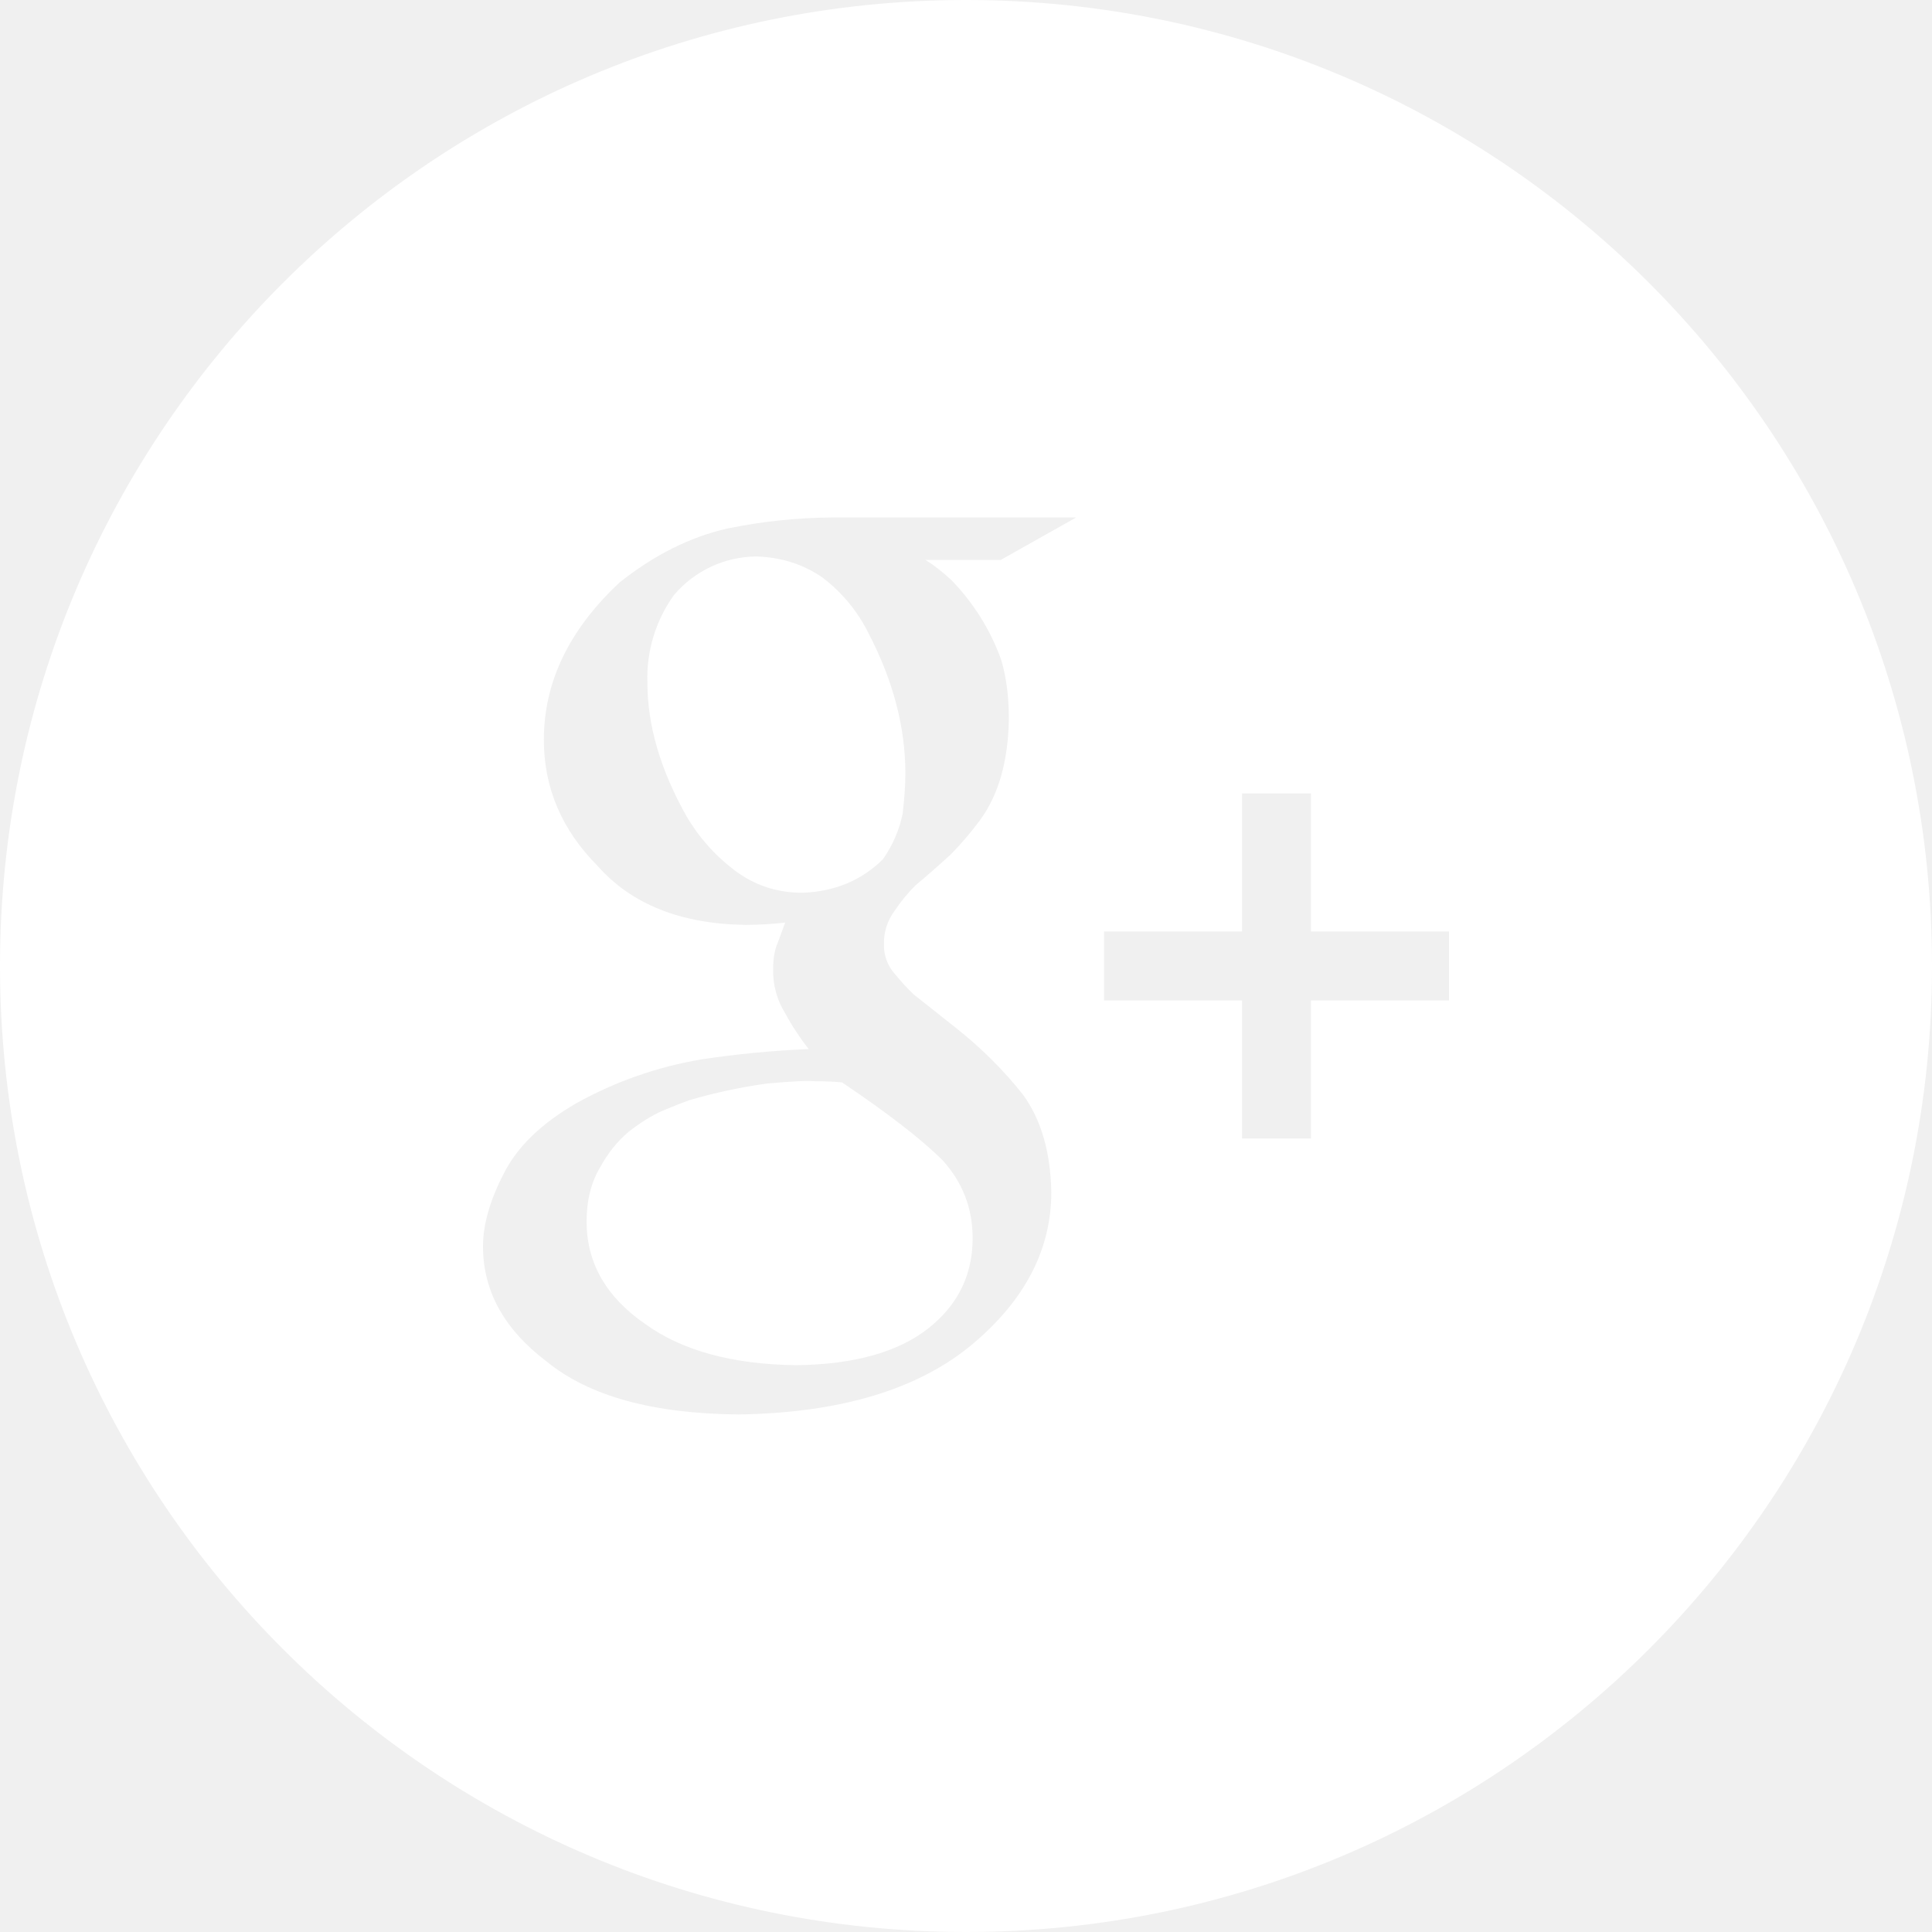
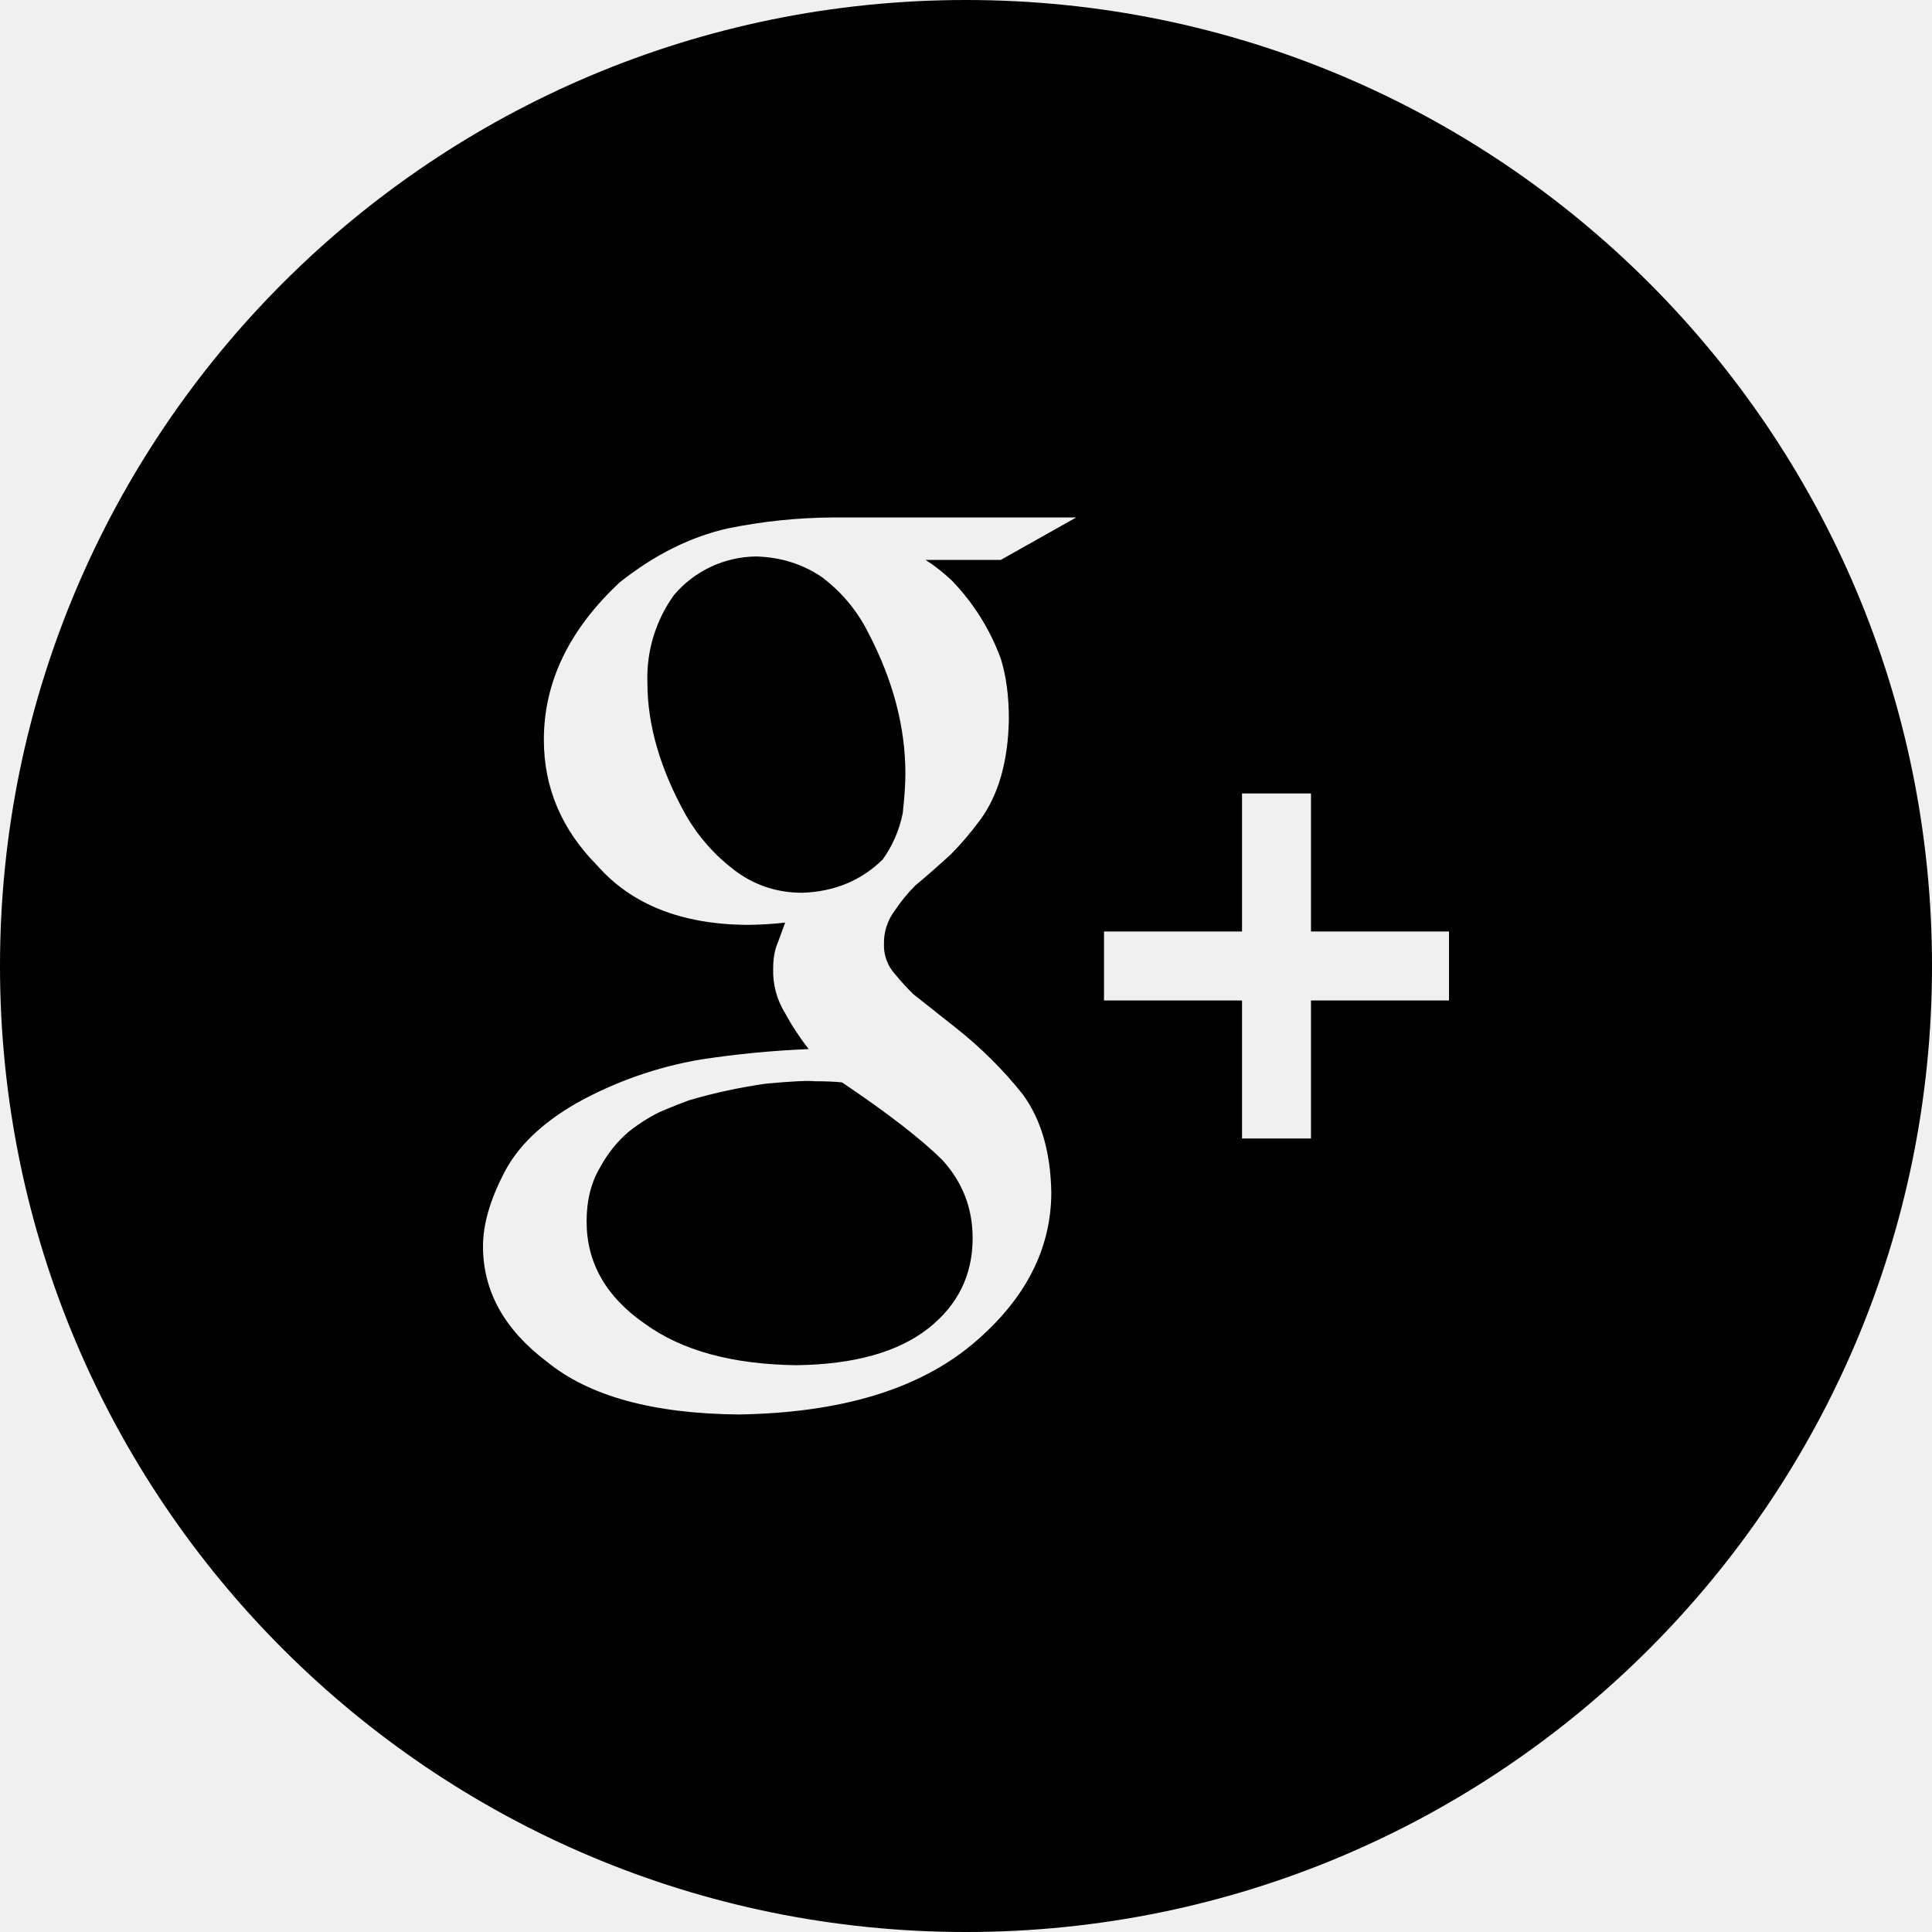
<svg xmlns="http://www.w3.org/2000/svg" width="32" height="32" viewBox="0 0 32 32">
-   <path fill="#FFF" fill-rule="evenodd" d="M24 16.571h-2.286v2.286h-1.142v-2.286h-2.286v-1.143h2.286v-2.286h1.142v2.286H24v1.143zm-10.371-7a2.6 2.6 0 0 1 .755.915c.408.782.612 1.557.612 2.327 0 .178-.015.397-.044.658a1.986 1.986 0 0 1-.33.763c-.355.35-.8.534-1.331.553-.421 0-.796-.124-1.124-.372a3.053 3.053 0 0 1-.802-.906c-.428-.763-.642-1.497-.642-2.203a2.344 2.344 0 0 1 .44-1.45 1.805 1.805 0 0 1 1.367-.639c.414.013.78.131 1.099.353zm-.136 8.338c.174 0 .325.005.454.019.753.507 1.307.935 1.66 1.284.336.368.503.8.503 1.295 0 .61-.244 1.108-.734 1.495-.502.394-1.23.597-2.182.61-1.063-.013-1.9-.242-2.512-.686-.644-.445-.966-1.01-.966-1.695 0-.349.075-.647.223-.895.129-.235.286-.432.473-.59.193-.152.383-.27.57-.352.186-.077.33-.134.434-.171a8.943 8.943 0 0 1 1.285-.276c.425-.038.689-.051.792-.038zm2.265-8.301a3.677 3.677 0 0 1 .819 1.304c.089.285.133.618.133.999-.012.698-.171 1.256-.479 1.675-.151.203-.31.39-.479.562-.187.171-.385.346-.596.523a2.739 2.739 0 0 0-.335.41.887.887 0 0 0-.18.552.71.71 0 0 0 .185.504c.105.127.207.238.306.333l.686.543c.426.336.8.707 1.122 1.113.303.413.46.952.473 1.619 0 .945-.433 1.783-1.298 2.512-.898.755-2.193 1.146-3.885 1.171-1.416-.013-2.474-.304-3.172-.874C8.353 22.022 8 21.385 8 20.644c0-.361.115-.763.344-1.206.223-.444.625-.833 1.209-1.169a6.464 6.464 0 0 1 2.064-.722 16.316 16.316 0 0 1 1.778-.171 4.1 4.1 0 0 1-.39-.593 1.32 1.32 0 0 1-.199-.737c0-.172.025-.316.076-.431l.123-.334a6.01 6.01 0 0 1-.649.038c-1.077-.013-1.897-.34-2.462-.981-.591-.596-.886-1.291-.886-2.084 0-.958.419-1.827 1.256-2.608.574-.456 1.172-.755 1.792-.894a8.93 8.93 0 0 1 1.725-.181h4.044l-1.249.703h-1.247c.127.077.27.188.429.334zM16 0C7.163 0 0 7.163 0 16c0 8.836 7.163 16 16 16s16-7.164 16-16c0-8.837-7.163-16-16-16z" />
+   <path fill-rule="evenodd" d="M24 16.571h-2.286v2.286h-1.142v-2.286h-2.286v-1.143h2.286v-2.286h1.142v2.286H24v1.143zm-10.371-7a2.6 2.6 0 0 1 .755.915c.408.782.612 1.557.612 2.327 0 .178-.015.397-.044.658a1.986 1.986 0 0 1-.33.763c-.355.35-.8.534-1.331.553-.421 0-.796-.124-1.124-.372a3.053 3.053 0 0 1-.802-.906c-.428-.763-.642-1.497-.642-2.203a2.344 2.344 0 0 1 .44-1.45 1.805 1.805 0 0 1 1.367-.639c.414.013.78.131 1.099.353zm-.136 8.338c.174 0 .325.005.454.019.753.507 1.307.935 1.66 1.284.336.368.503.8.503 1.295 0 .61-.244 1.108-.734 1.495-.502.394-1.23.597-2.182.61-1.063-.013-1.9-.242-2.512-.686-.644-.445-.966-1.01-.966-1.695 0-.349.075-.647.223-.895.129-.235.286-.432.473-.59.193-.152.383-.27.57-.352.186-.077.33-.134.434-.171a8.943 8.943 0 0 1 1.285-.276c.425-.038.689-.051.792-.038zm2.265-8.301a3.677 3.677 0 0 1 .819 1.304c.089.285.133.618.133.999-.012.698-.171 1.256-.479 1.675-.151.203-.31.39-.479.562-.187.171-.385.346-.596.523a2.739 2.739 0 0 0-.335.41.887.887 0 0 0-.18.552.71.71 0 0 0 .185.504c.105.127.207.238.306.333l.686.543c.426.336.8.707 1.122 1.113.303.413.46.952.473 1.619 0 .945-.433 1.783-1.298 2.512-.898.755-2.193 1.146-3.885 1.171-1.416-.013-2.474-.304-3.172-.874C8.353 22.022 8 21.385 8 20.644c0-.361.115-.763.344-1.206.223-.444.625-.833 1.209-1.169a6.464 6.464 0 0 1 2.064-.722 16.316 16.316 0 0 1 1.778-.171 4.1 4.1 0 0 1-.39-.593 1.32 1.32 0 0 1-.199-.737c0-.172.025-.316.076-.431l.123-.334a6.01 6.01 0 0 1-.649.038c-1.077-.013-1.897-.34-2.462-.981-.591-.596-.886-1.291-.886-2.084 0-.958.419-1.827 1.256-2.608.574-.456 1.172-.755 1.792-.894a8.93 8.93 0 0 1 1.725-.181h4.044l-1.249.703h-1.247c.127.077.27.188.429.334zM16 0C7.163 0 0 7.163 0 16c0 8.836 7.163 16 16 16s16-7.164 16-16c0-8.837-7.163-16-16-16z" />
</svg>
